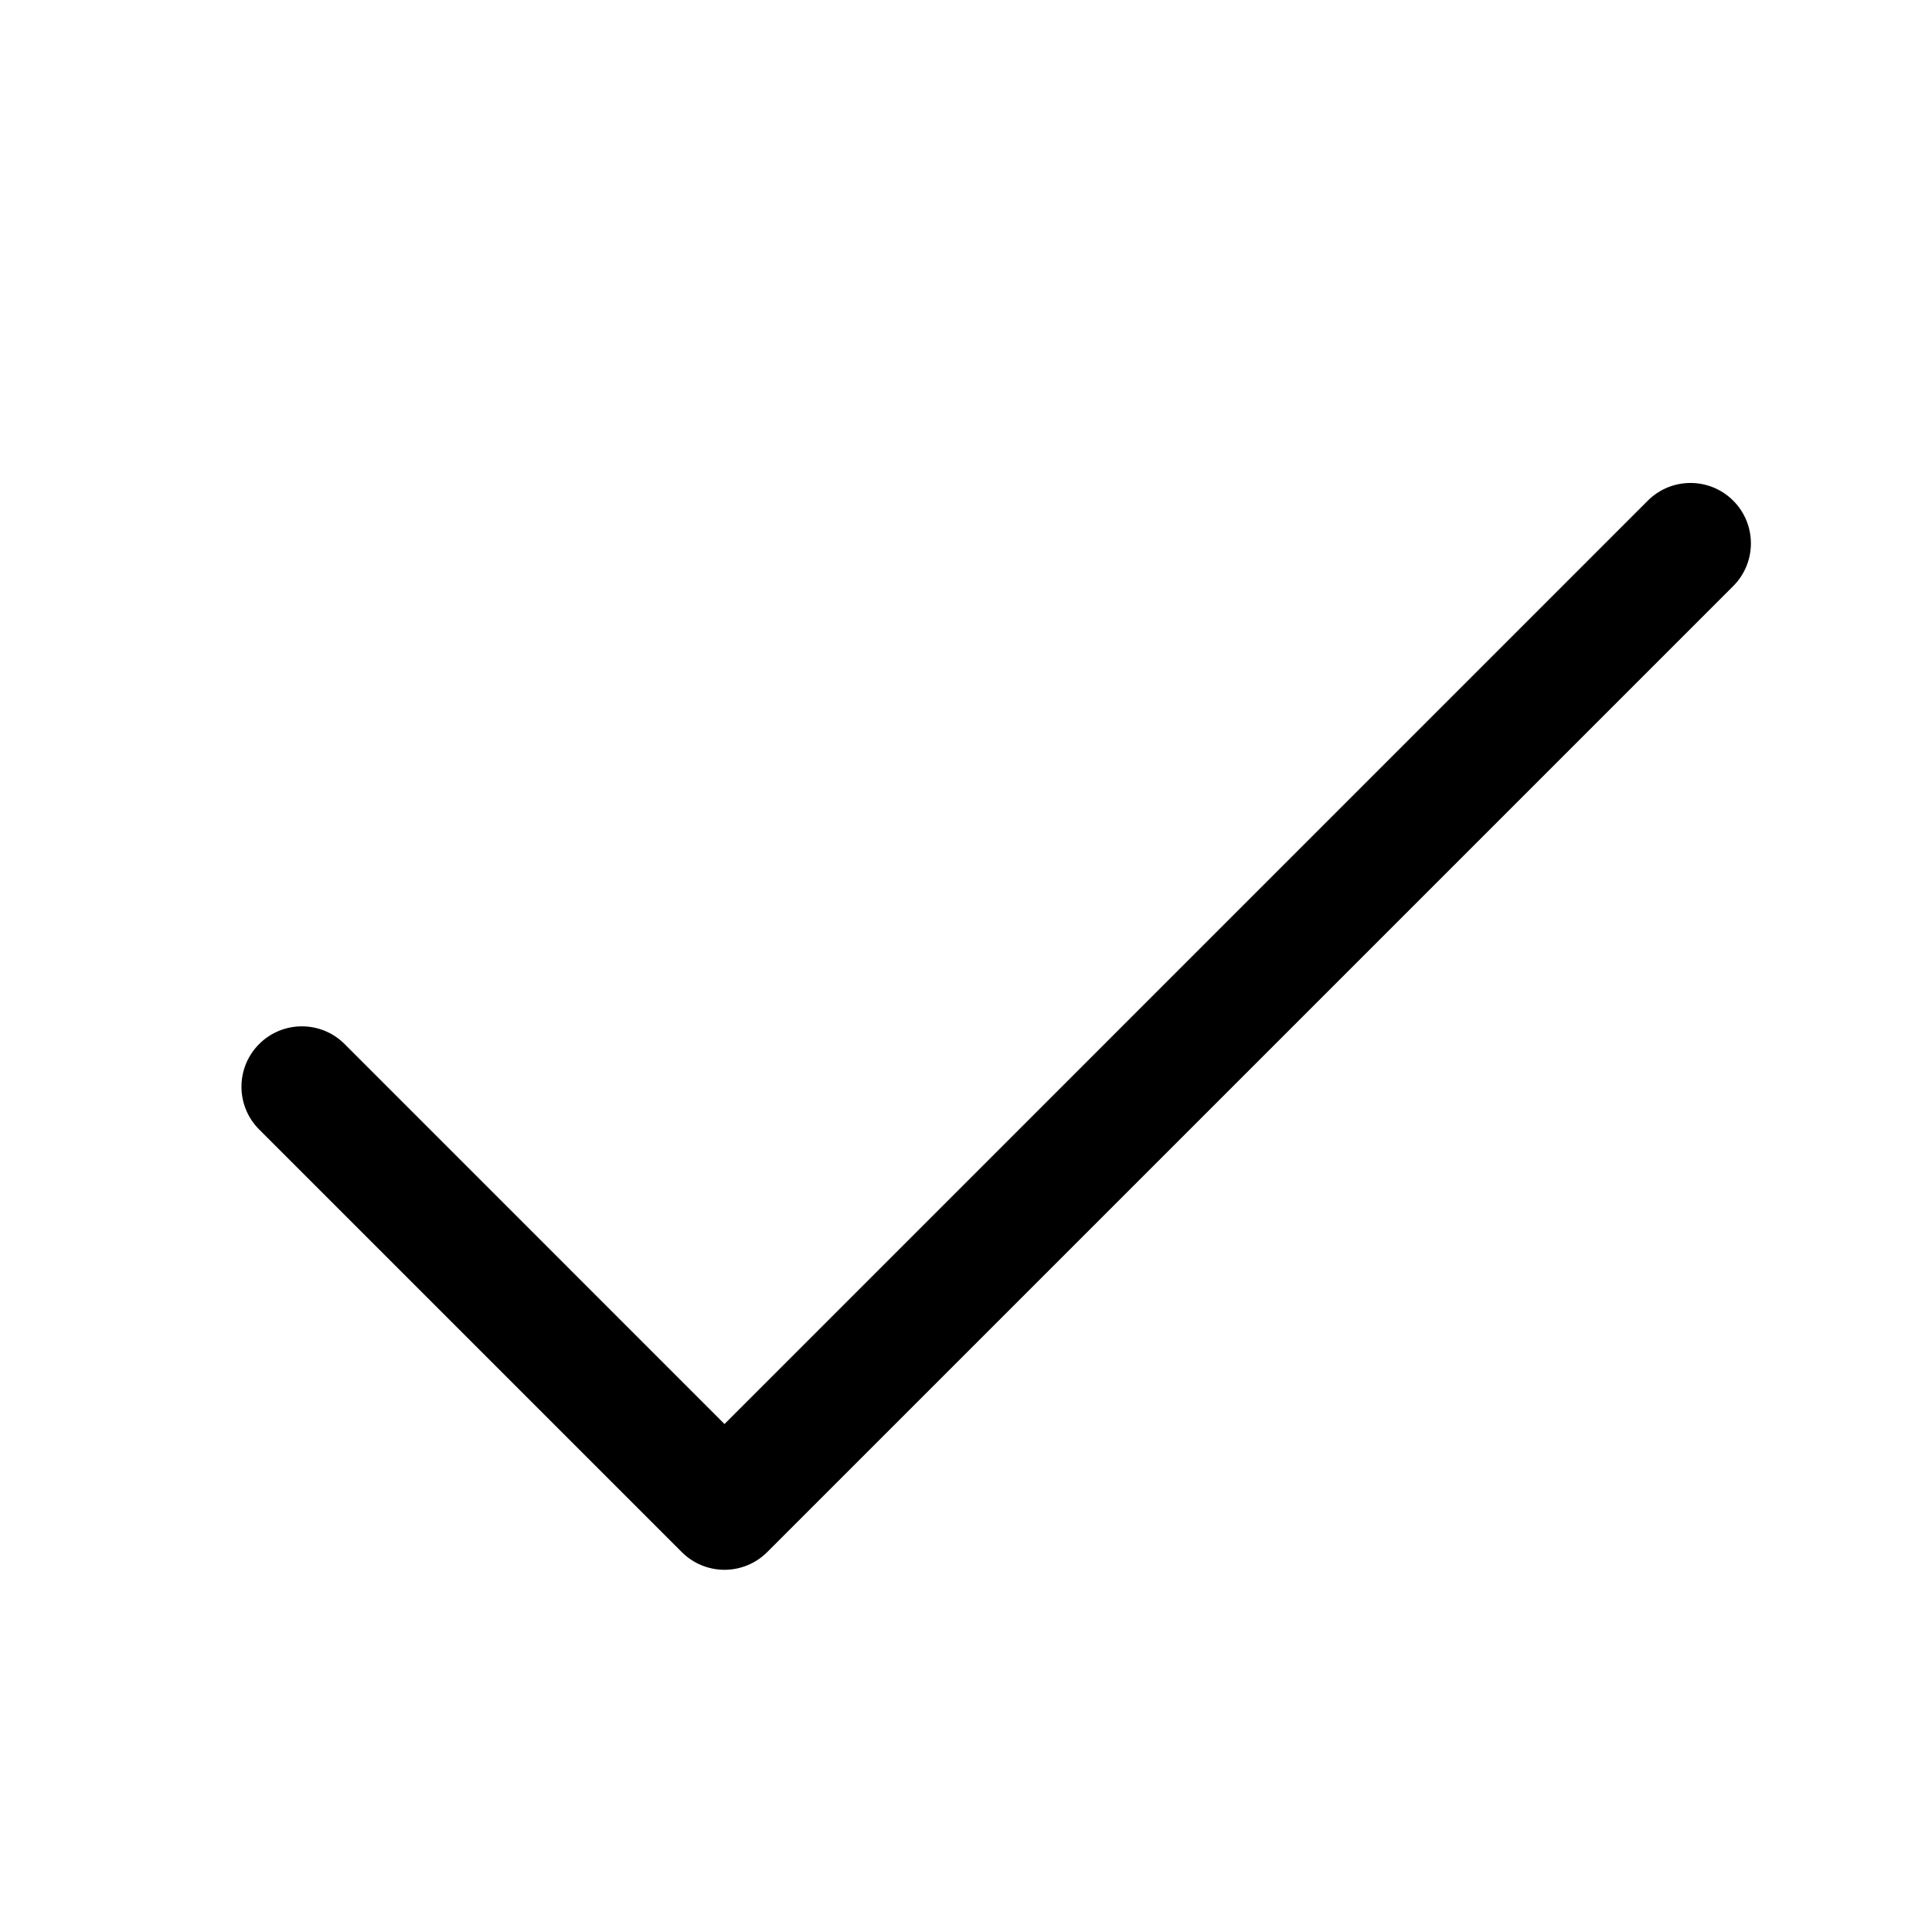
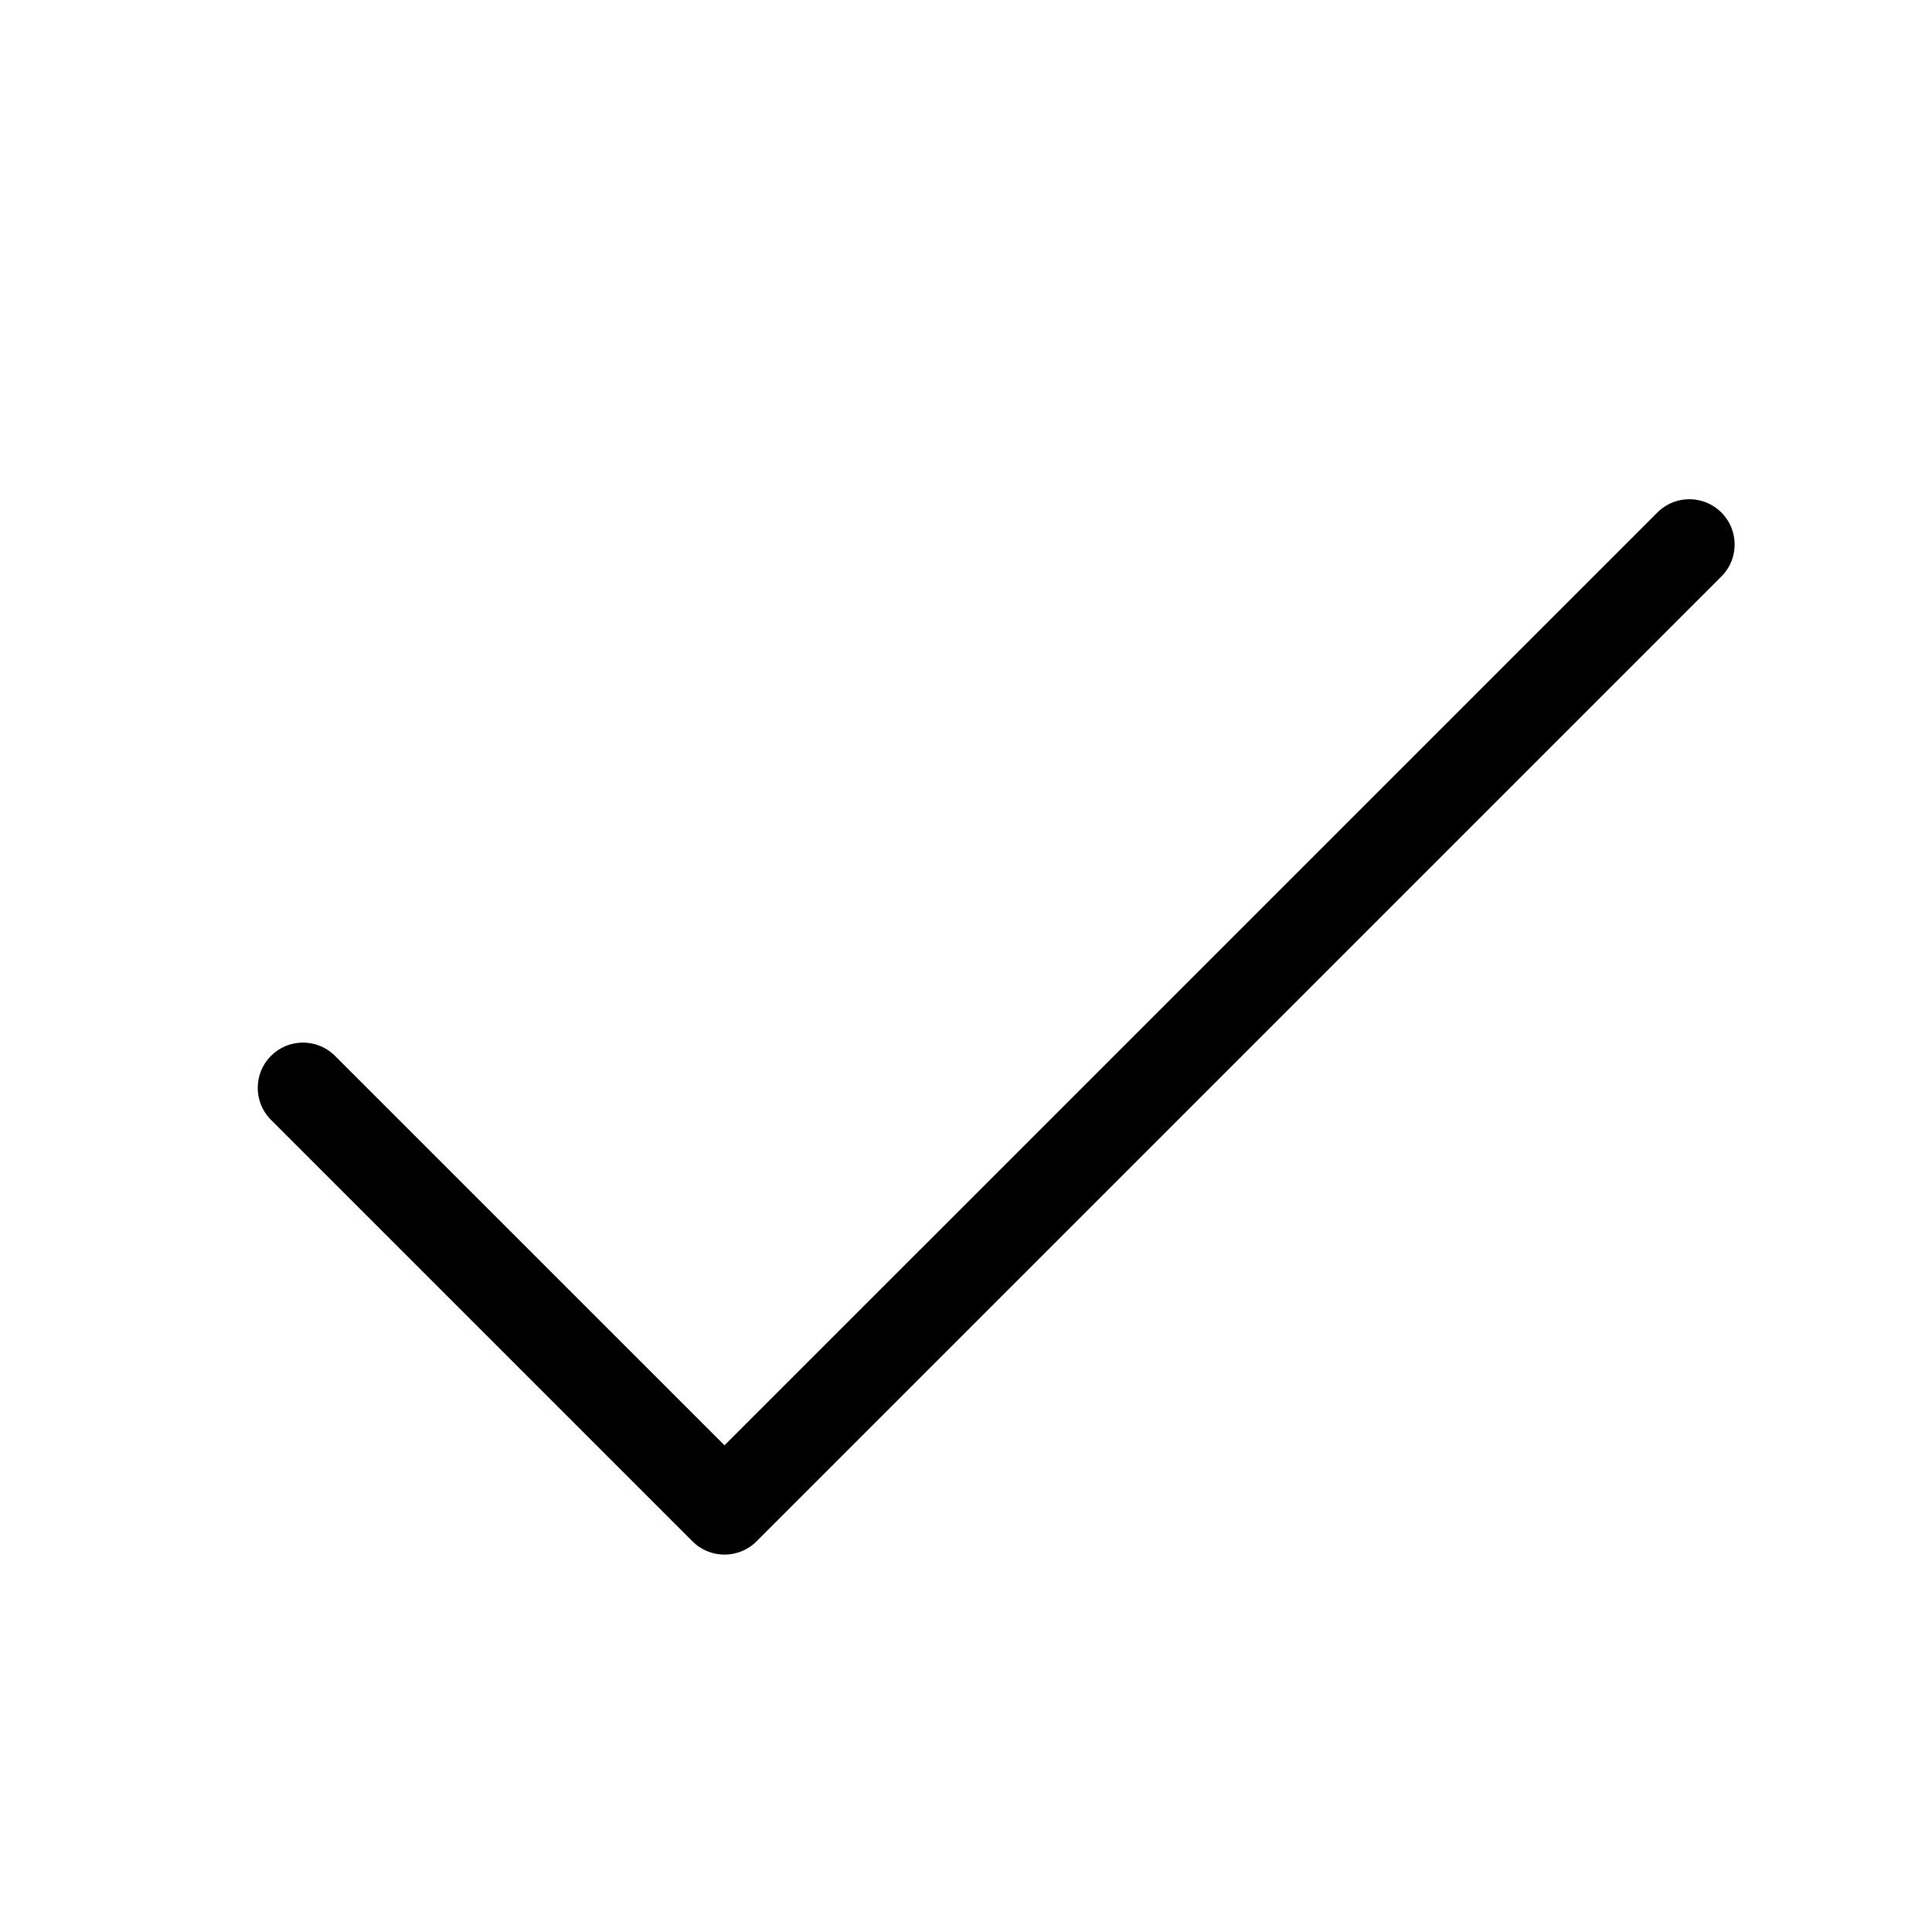
<svg xmlns="http://www.w3.org/2000/svg" viewBox="0 0 256 256" fill="currentColor">
-   <path d="M229.66,77.66l-128,128a8,8,0,0,1-11.32,0l-56-56a8,8,0,0,1,11.32-11.32L96,188.69,218.34,66.34a8,8,0,0,1,11.32,11.32Z" />
+   <path d="M228.24,76.24l-128,128a6,6,0,0,1-8.48,0l-56-56a6,6,0,0,1,8.48-8.48L96,191.51,219.76,67.76a6,6,0,0,1,8.48,8.48Z" />
</svg>
